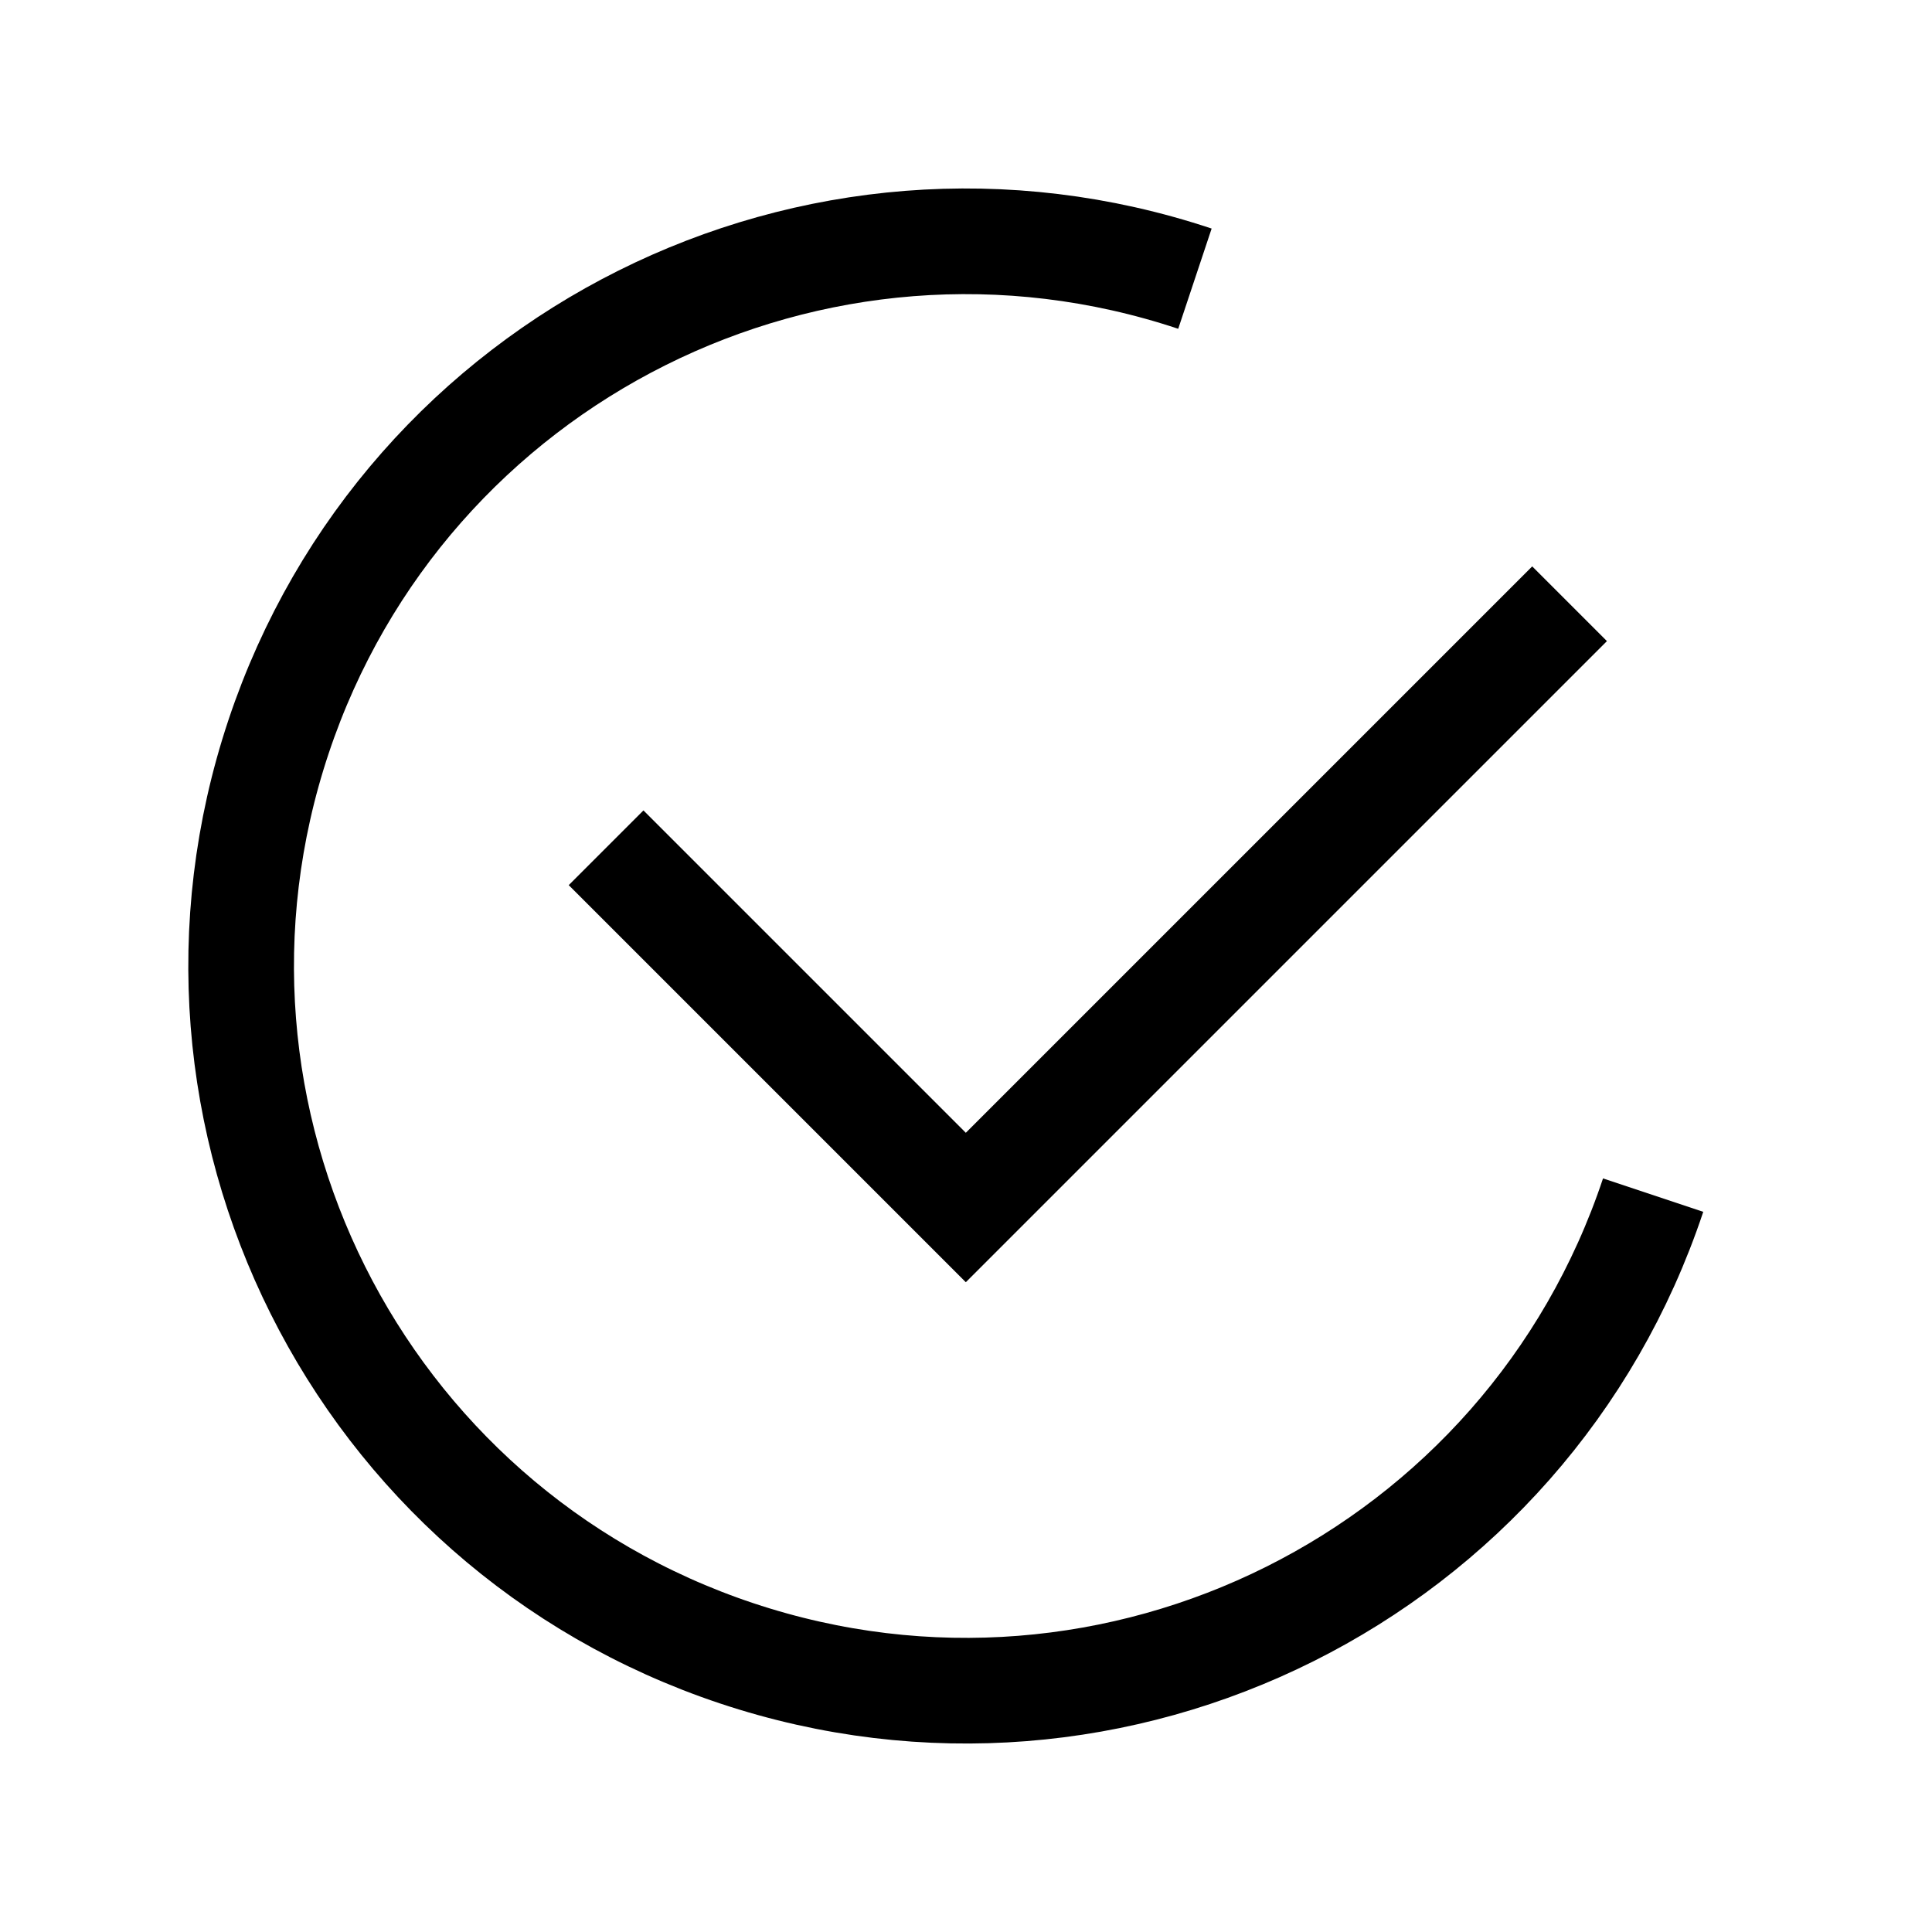
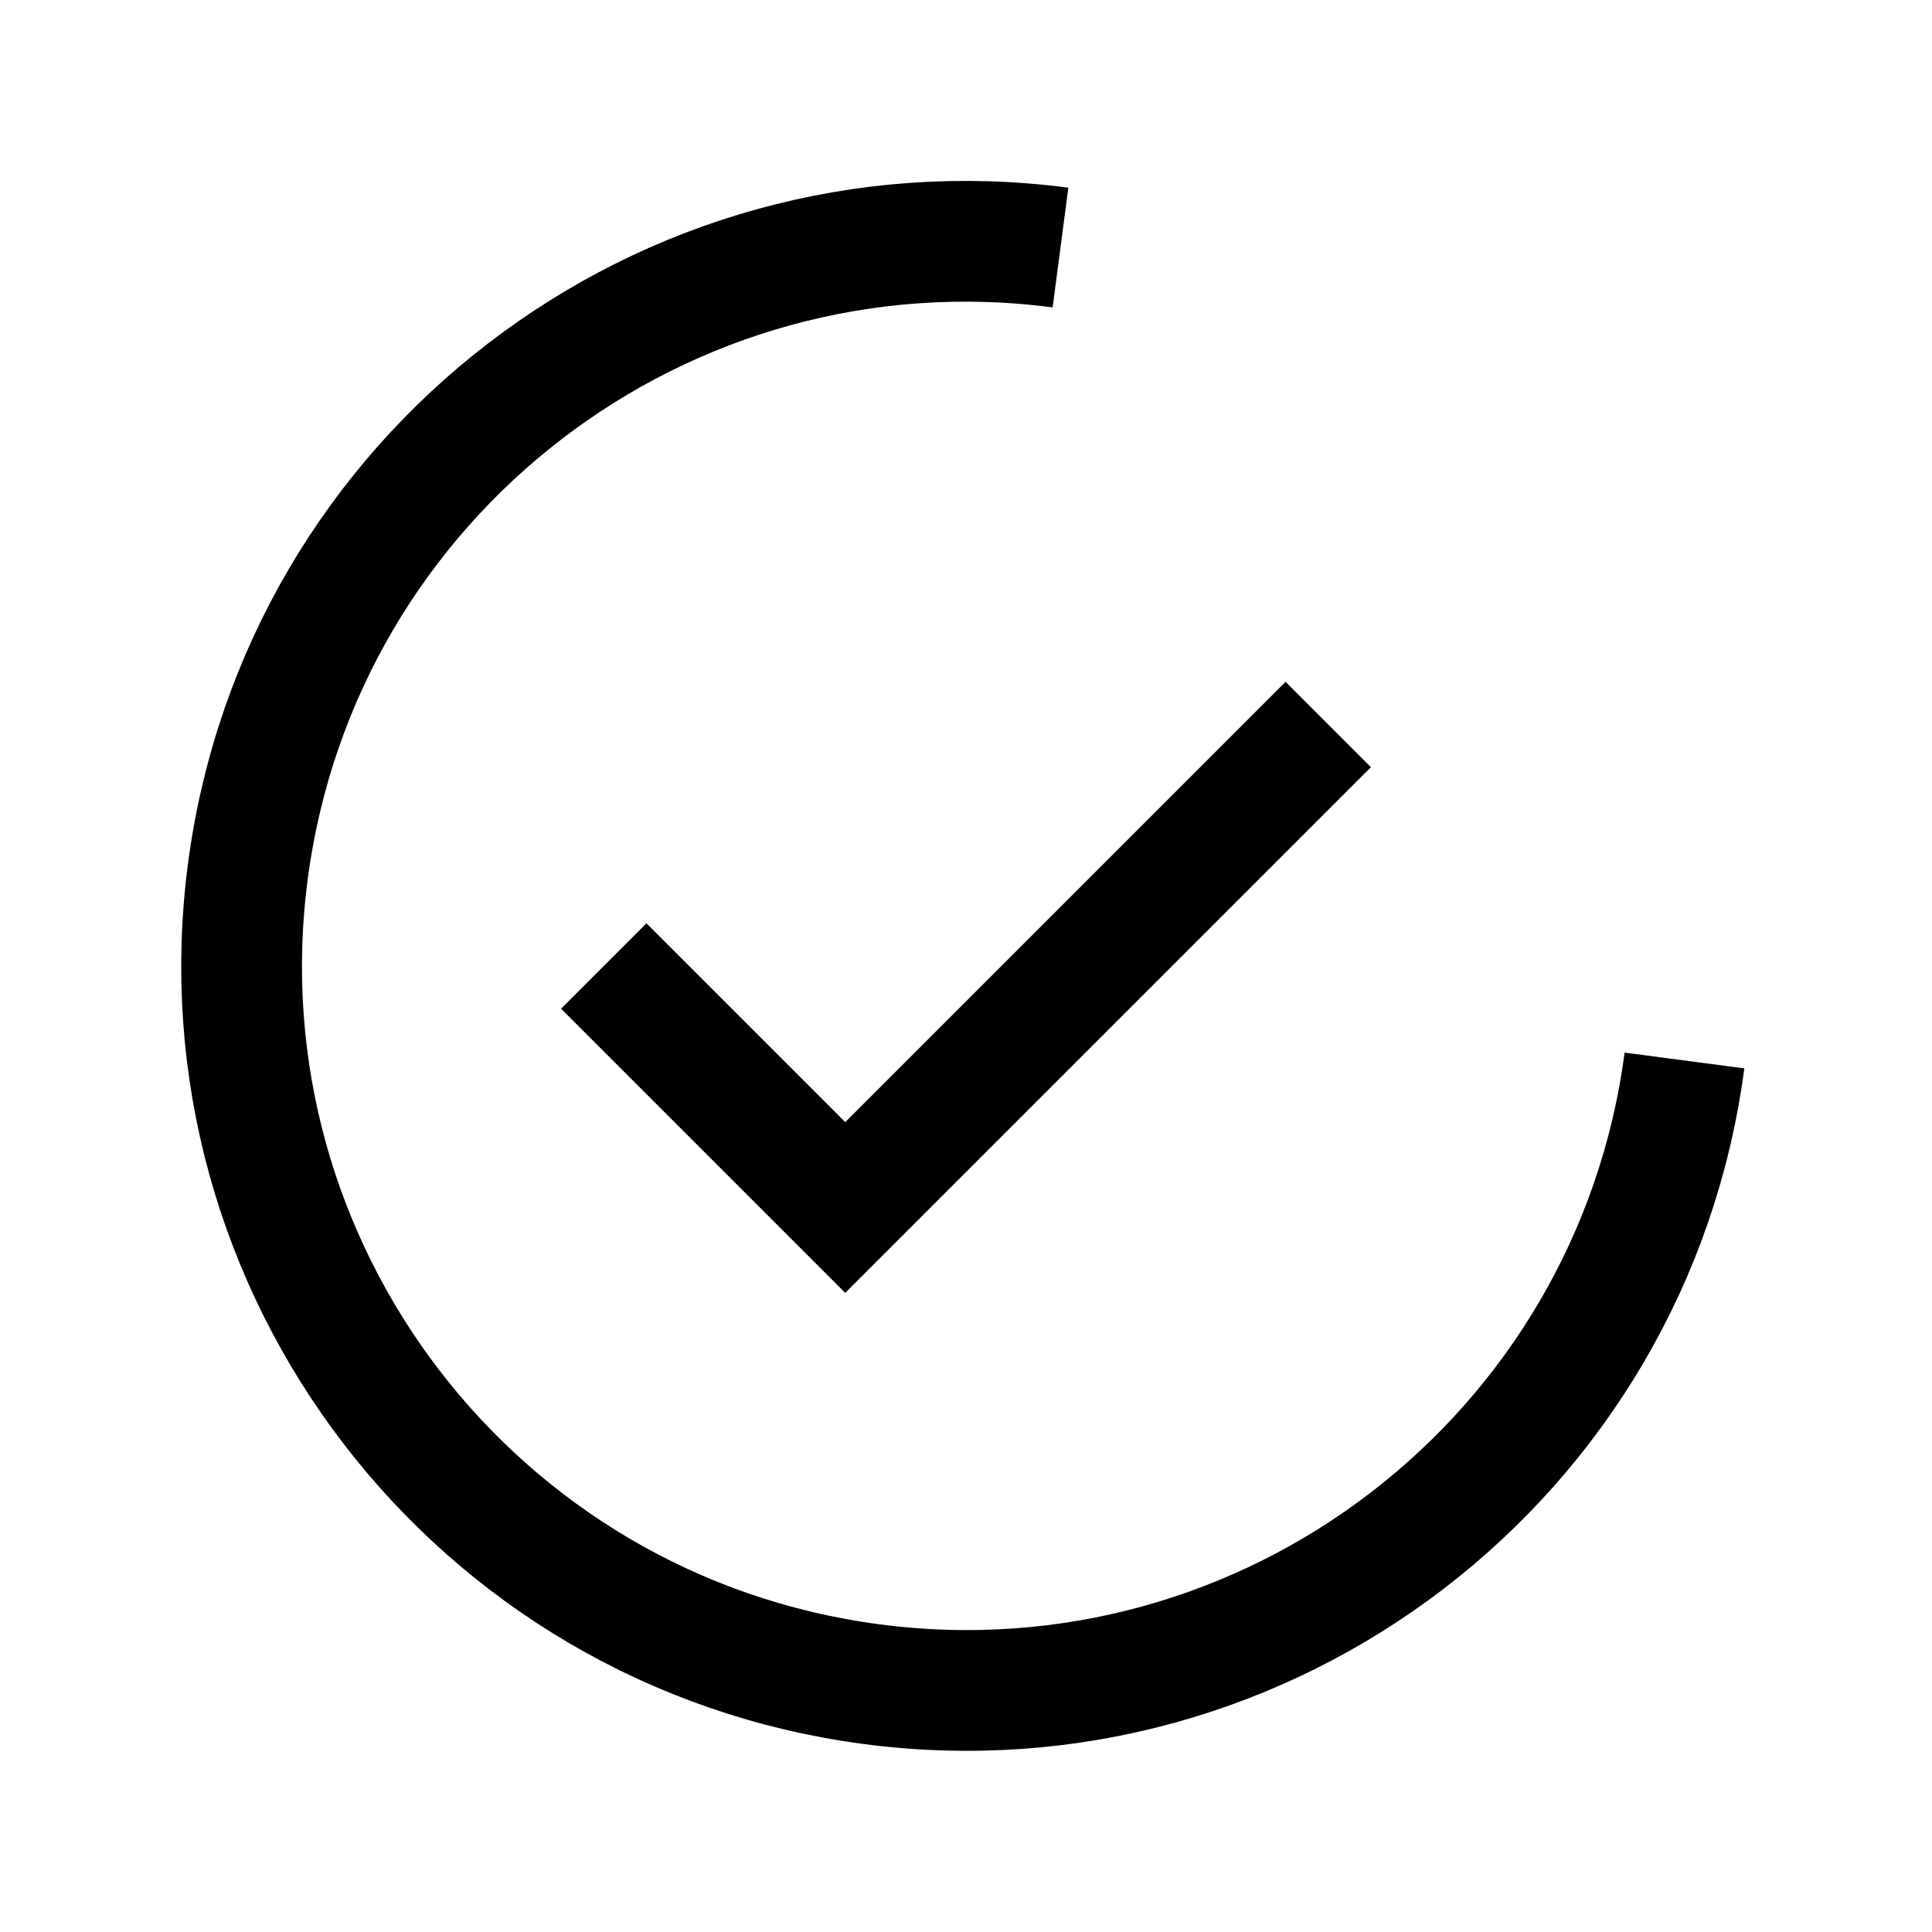
- <svg xmlns="http://www.w3.org/2000/svg" viewBox="0 0 512 512">
-   <path fill="none" stroke="#000" stroke-width="28" stroke-miterlimit="10" d="M160.619 224.668L255.952 320l160-160" />
-   <path fill="none" stroke="#000" stroke-width="28" stroke-miterlimit="10" d="M438.1 316.716c-16.767 50.299-52.333 89.04-96.282 111.015-43.95 21.975-96.282 27.184-146.581 10.417s-89.039-52.333-111.014-96.282c-21.976-43.949-27.184-96.281-10.418-146.581 16.767-50.298 52.333-89.039 96.282-111.015 43.949-21.975 96.282-27.183 146.581-10.417" />
+ <svg xmlns="http://www.w3.org/2000/svg" id="Ebene_1" data-name="Ebene 1" viewBox="0 0 64 64">
+   <polyline points="44 24 28 40 20 32" style="fill:none;stroke:#000;stroke-miterlimit:10;stroke-width:4px" />
+   <path d="M55.8,35.13A24,24,0,1,1,35.13,8.2" style="fill:none;stroke:#000;stroke-miterlimit:10;stroke-width:4px" />
</svg>
